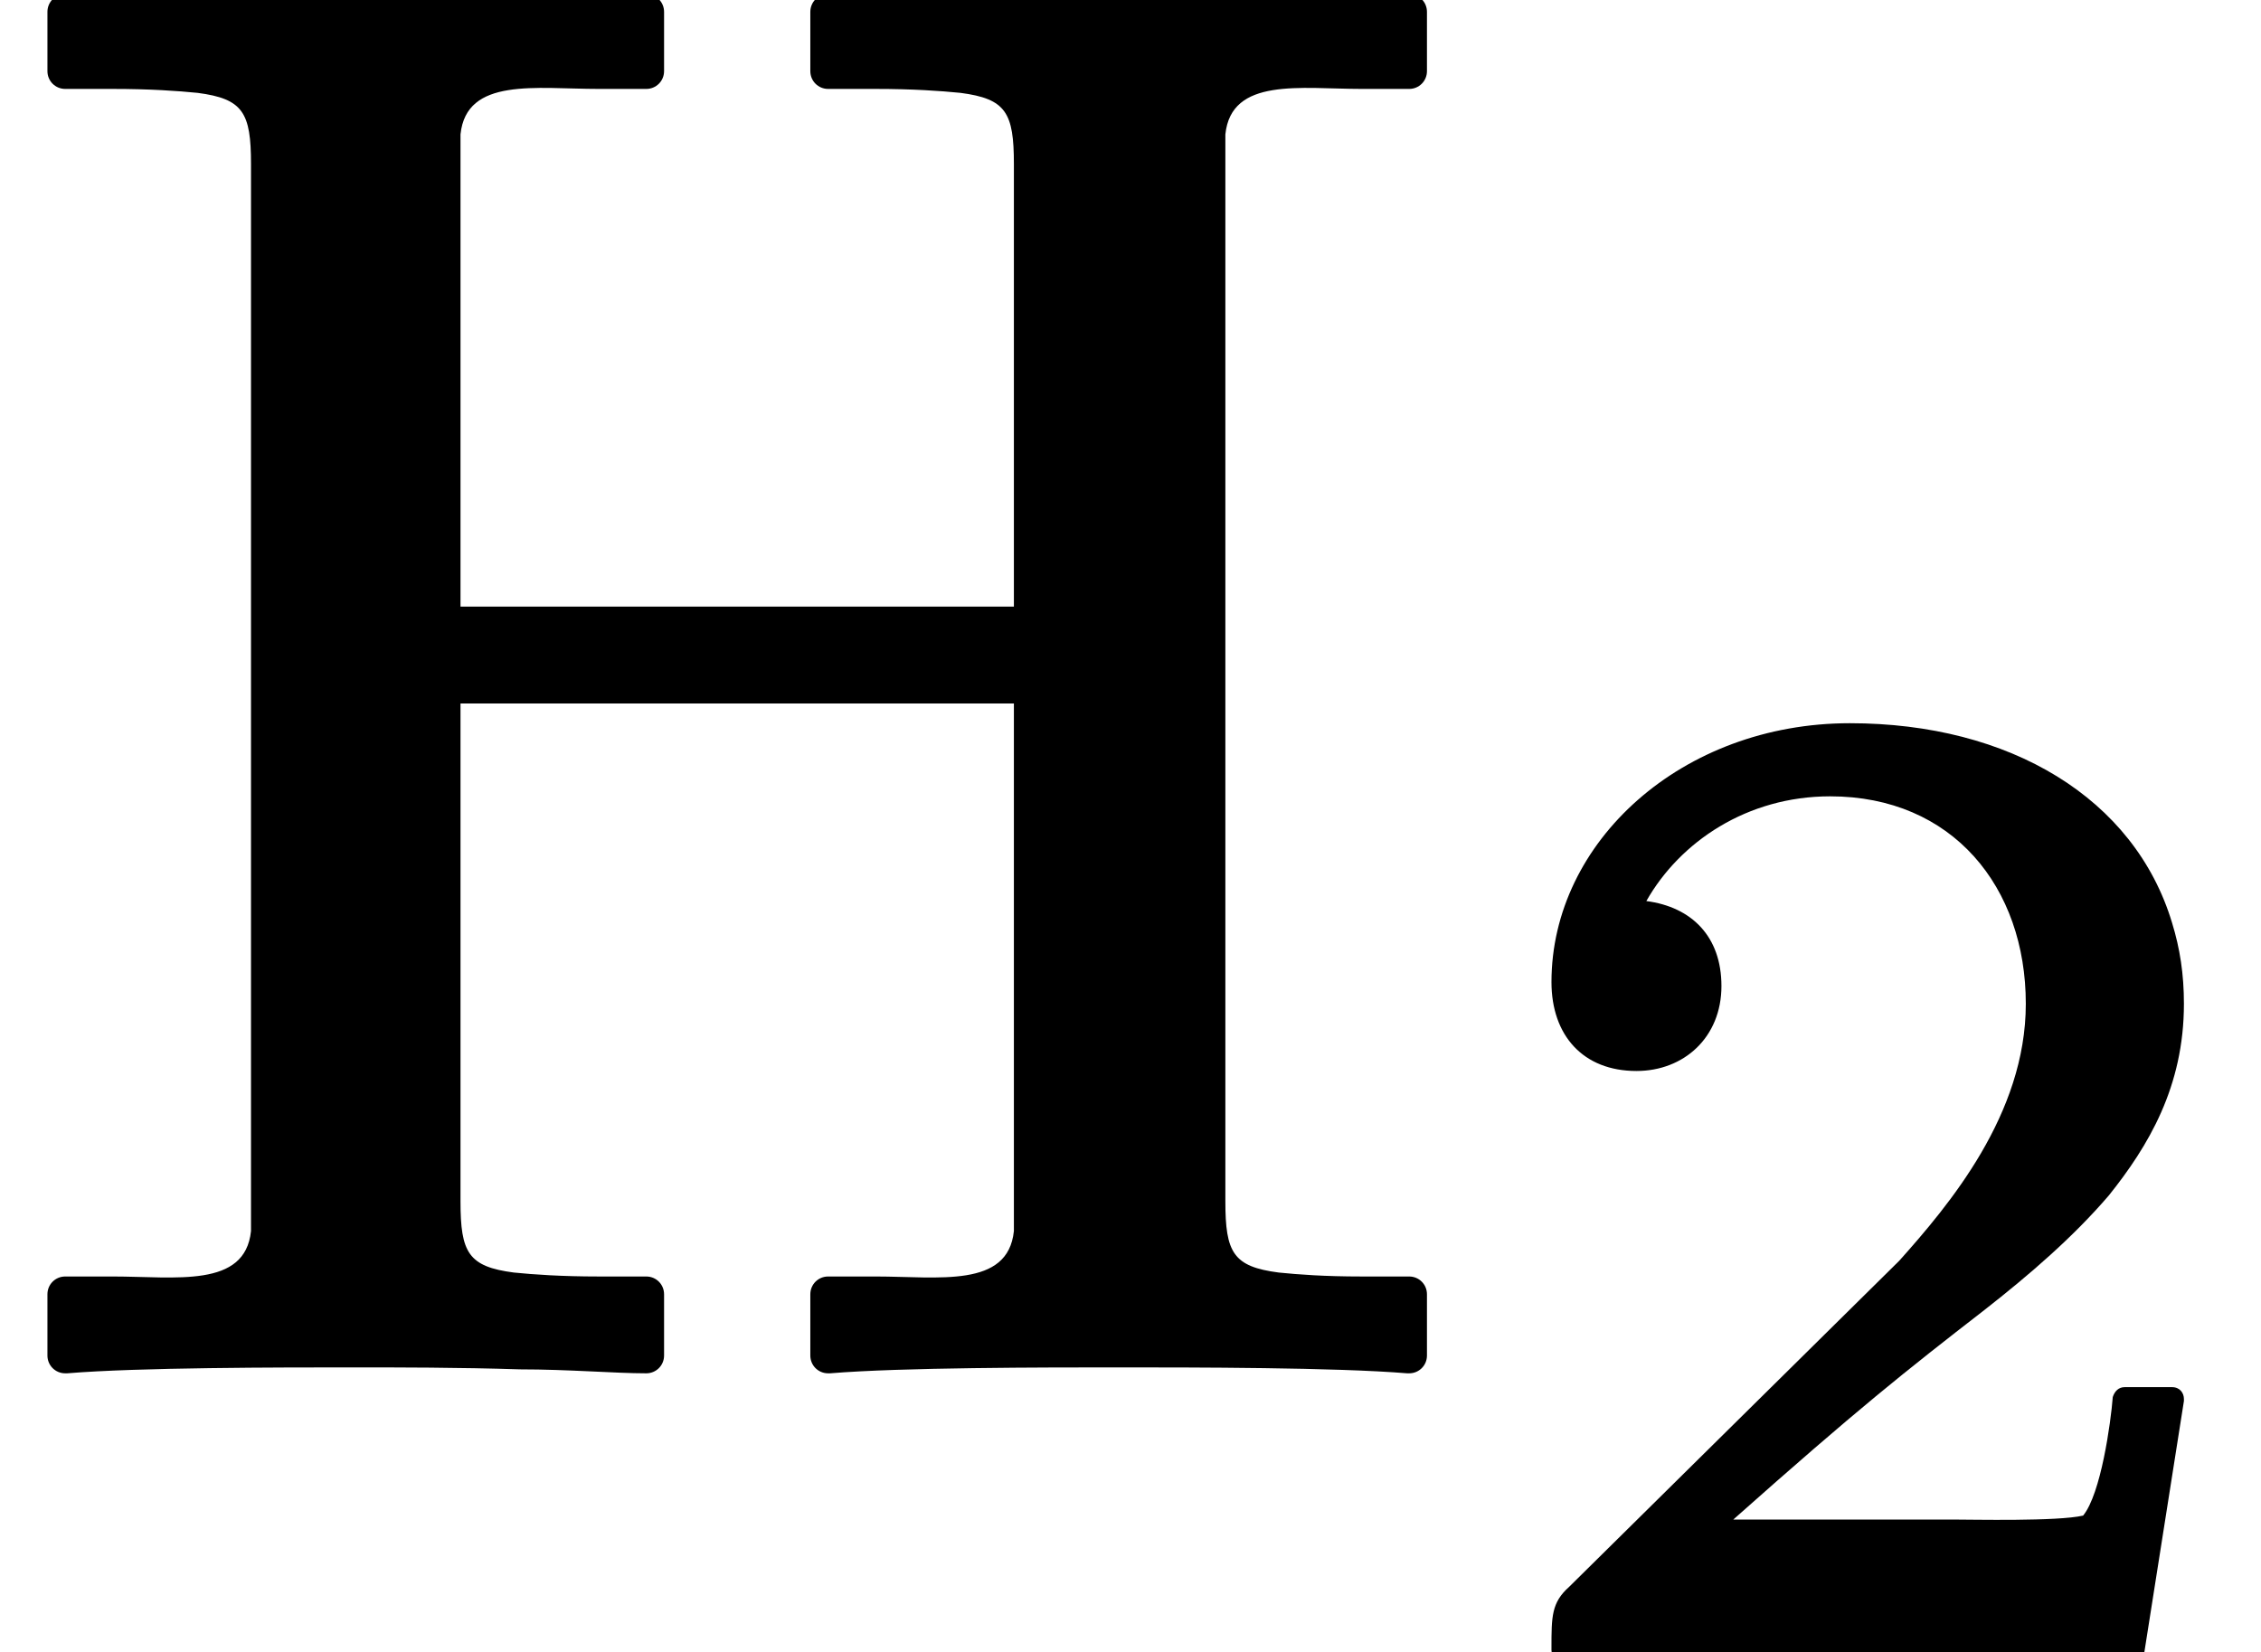
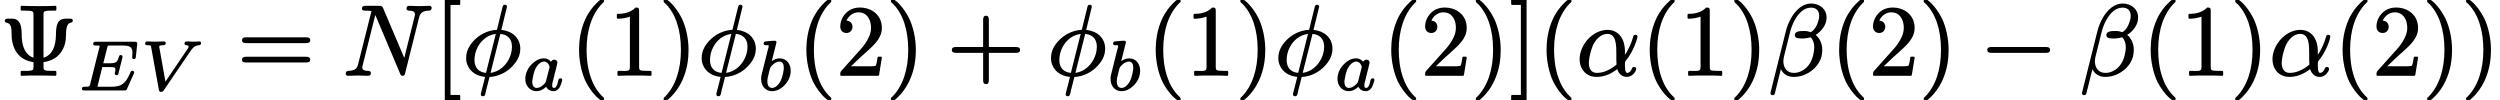
- <svg xmlns="http://www.w3.org/2000/svg" xmlns:xlink="http://www.w3.org/1999/xlink" version="1.1" width="11.44pt" height="8.36pt" viewBox="0 -6.86 11.44 8.36">
+ <svg xmlns="http://www.w3.org/2000/svg" xmlns:xlink="http://www.w3.org/1999/xlink" version="1.1" width="249.33pt" height="9.96pt" viewBox="0 -7.47 249.33 9.96">
  <defs>
-     <path id="g8-50" d="M.38-3.38C.38-3.11 .54-2.93 .81-2.93C1.05-2.93 1.24-3.1 1.24-3.36C1.24-3.61 1.09-3.76 .86-3.79C1.03-4.09 1.37-4.32 1.79-4.32C2.41-4.32 2.78-3.86 2.78-3.27C2.78-2.71 2.39-2.25 2.14-1.97L.47-.32C.38-.24 .38-.17 .38-.01C.38-.01 .38-.01 .38 0C.38 .03 .4 .06 .44 .06H3.31C3.34 .06 3.37 .04 3.38 .01L3.58-1.26C3.58-1.26 3.58-1.26 3.58-1.27C3.58-1.3 3.56-1.33 3.52-1.33H3.28C3.25-1.33 3.23-1.31 3.22-1.28C3.21-1.15 3.16-.79 3.07-.68C2.94-.65 2.51-.66 2.41-.66H1.3C1.93-1.22 2.17-1.41 2.57-1.72C2.8-1.9 3.02-2.09 3.2-2.3C3.4-2.55 3.58-2.85 3.58-3.27C3.58-3.42 3.56-3.55 3.52-3.68C3.33-4.31 2.7-4.69 1.89-4.69C1.04-4.69 .38-4.09 .38-3.38Z" />
-     <path id="g9-72" d="M7.12 .09C7.12 .09 7.13 .09 7.13 .09C7.18 .09 7.22 .05 7.22 0V-.31C7.22-.36 7.18-.4 7.13-.4H6.89C6.7-.4 6.57-.41 6.47-.42C6.24-.45 6.2-.52 6.2-.78V-6.03C6.2-6.09 6.2-6.14 6.2-6.18C6.23-6.47 6.58-6.41 6.89-6.41H7.13C7.18-6.41 7.22-6.45 7.22-6.5V-6.8C7.22-6.85 7.18-6.89 7.13-6.89C7.13-6.89 7.12-6.89 7.12-6.89C6.76-6.86 6.04-6.86 5.67-6.86C5.46-6.86 5.13-6.86 4.83-6.87C4.58-6.87 4.35-6.89 4.19-6.89C4.14-6.89 4.1-6.85 4.1-6.8V-6.5C4.1-6.45 4.14-6.41 4.19-6.41H4.43C4.62-6.41 4.76-6.4 4.86-6.39C5.09-6.36 5.13-6.29 5.13-6.03V-3.79H2.33V-6.03C2.33-6.09 2.33-6.14 2.33-6.18C2.36-6.47 2.71-6.41 3.03-6.41H3.27C3.32-6.41 3.36-6.45 3.36-6.5V-6.8C3.36-6.85 3.32-6.89 3.27-6.89C3.27-6.89 3.26-6.89 3.26-6.89C2.9-6.86 2.17-6.86 1.8-6.86C1.59-6.86 1.27-6.86 .97-6.87C.72-6.87 .49-6.89 .33-6.89C.28-6.89 .24-6.85 .24-6.8V-6.5C.24-6.45 .28-6.41 .33-6.41H.57C.76-6.41 .9-6.4 1-6.39C1.23-6.36 1.27-6.29 1.27-6.03V-.78C1.27-.72 1.27-.67 1.27-.63C1.24-.34 .89-.4 .57-.4H.33C.28-.4 .24-.36 .24-.31V0C.24 .05 .28 .09 .33 .09C.33 .09 .34 .09 .34 .09C.7 .06 1.42 .06 1.79 .06C2 .06 2.33 .06 2.63 .07C2.88 .07 3.11 .09 3.27 .09C3.32 .09 3.36 .05 3.36 0V-.31C3.36-.36 3.32-.4 3.27-.4H3.03C2.84-.4 2.7-.41 2.6-.42C2.37-.45 2.33-.52 2.33-.78V-3.3H5.13V-.78C5.13-.72 5.13-.67 5.13-.63C5.1-.34 4.75-.4 4.43-.4H4.19C4.14-.4 4.1-.36 4.1-.31V0C4.1 .05 4.14 .09 4.19 .09C4.19 .09 4.2 .09 4.2 .09C4.56 .06 5.29 .06 5.66 .06S6.76 .06 7.12 .09Z" />
+     <path id="g3-0" d="M6.6-2.78H1.15C.92-2.78 .74-2.73 .74-2.49S.92-2.2 1.15-2.2H6.6C6.82-2.2 7-2.25 7-2.49S6.82-2.78 6.6-2.78Z" />
+     <path id="g6-11" d="M4-1.03C3.53-.63 3.1-.42 2.74-.31C2.45-.22 2.21-.2 2.04-.2C1.47-.2 1.24-.62 1.24-1.2C1.24-1.31 1.26-1.46 1.28-1.63C1.34-2.04 1.48-2.53 1.62-2.88C1.87-3.47 2.4-4.09 3.08-4.09C3.97-4.09 3.98-2.99 3.98-2.1V-2.09C3.98-1.77 3.97-1.33 4-1.03ZM5.75-.79C5.63-.79 5.57-.72 5.54-.64C5.45-.43 5.32-.21 5.06-.2C4.82-.2 4.84-.89 4.84-1.13C4.84-1.3 4.85-1.33 4.92-1.41C5.35-1.93 5.62-2.48 5.8-2.9C6.03-3.45 6.09-3.79 6.09-3.82C6.09-3.92 6-4 5.88-4C5.7-4 5.68-3.88 5.64-3.73C5.48-3.16 5.17-2.48 4.84-2V-2.35C4.84-3.58 4.22-4.49 3.09-4.49C2.81-4.49 2.53-4.43 2.26-4.33C1.49-4.03 .87-3.38 .55-2.63C.4-2.29 .32-1.93 .32-1.57C.32-.56 .97 .2 2.02 .2C2.83 .2 3.54-.16 4.07-.58C4.21-.16 4.5 .2 5.03 .2C5.45 .2 5.75-.1 5.9-.38C5.93-.45 5.96-.51 5.96-.6C5.96-.72 5.87-.79 5.75-.79Z" />
+     <path id="g6-12" d="M3.48-3.63C3.48-3.63 3.49-3.63 3.49-3.63C3.52-3.63 3.99-3.67 4.21-3.75C4.44-3.55 4.58-3.18 4.58-2.77C4.58-2.5 4.53-2.21 4.46-1.92C4.35-1.47 4.13-1.03 3.77-.7C3.46-.43 3.06-.2 2.54-.2C1.86-.2 1.5-.7 1.5-1.36C1.5-1.51 1.52-1.66 1.56-1.83L2.16-4.24C2.36-5.05 2.77-5.89 3.34-6.36C3.57-6.55 3.88-6.71 4.26-6.71C4.77-6.71 5.07-6.41 5.07-5.9C5.07-5.75 5.05-5.59 5-5.43C4.87-4.97 4.66-4.52 4.24-4.26C4.04-4.33 3.83-4.38 3.59-4.38C3.59-4.38 3.59-4.38 3.58-4.38C3.16-4.38 2.64-4.37 2.64-3.96C2.64-3.61 3.13-3.63 3.48-3.63ZM4.72-3.99C5.03-4.18 5.3-4.44 5.49-4.73C5.67-5 5.81-5.32 5.81-5.72C5.81-6.58 5.09-7.12 4.27-7.12C3.86-7.12 3.47-6.96 3.13-6.7C2.47-6.19 1.97-5.26 1.74-4.33L.21 1.79C.21 1.8 .21 1.8 .21 1.81C.21 1.93 .28 2.02 .4 2.02H.45C.54 2.02 .62 1.96 .64 1.88L1.25-.57C1.46-.13 1.88 .2 2.53 .2C2.86 .2 3.2 .14 3.53 .02C4.34-.29 5.06-.95 5.3-1.83C5.3-1.83 5.3-1.83 5.3-1.83C5.35-2.06 5.38-2.28 5.38-2.49C5.38-3.12 5.11-3.68 4.72-3.99Z" />
+     <path id="g6-30" d="M4.97-2.82C4.97-2.31 4.83-1.89 4.64-1.53C4.29-.89 3.69-.32 2.83-.2L3.81-4.09C4.51-4.03 4.97-3.6 4.97-2.82ZM1.23-1.47C1.23-1.9 1.33-2.36 1.55-2.77C1.89-3.42 2.5-3.98 3.36-4.09L2.38-.2C1.68-.26 1.23-.7 1.23-1.47ZM3.91-4.49C4.09-5.26 4.29-6.02 4.47-6.79C4.47-6.8 4.47-6.8 4.47-6.81C4.47-6.93 4.38-7 4.26-7C4.08-7 4.06-6.88 4.02-6.73L3.47-4.5C2.48-4.44 1.7-3.98 1.18-3.43C.77-3 .4-2.44 .4-1.68C.4-1.43 .44-1.21 .53-.99C.8-.32 1.43 .12 2.29 .2L2.08 1.04C2.03 1.26 1.94 1.59 1.89 1.77C1.88 1.84 1.86 1.87 1.86 1.93C1.86 2.06 1.94 2.13 2.07 2.13C2.32 2.13 2.33 1.82 2.37 1.62L2.73 .21C3.72 .15 4.5-.32 5.03-.88C5.43-1.31 5.8-1.86 5.8-2.61C5.8-3.7 4.98-4.38 3.91-4.49Z" />
+     <path id="g6-78" d="M6.36-6.61C6.36-6.46 6.48-6.41 6.63-6.41C6.63-6.41 6.63-6.41 6.63-6.41C7.03-6.4 7.29-6.29 7.18-5.87L6.14-1.69L4.03-6.66C3.97-6.83 3.9-6.89 3.64-6.89H2.29C2.05-6.89 1.92-6.84 1.92-6.61C1.92-6.42 2.08-6.41 2.27-6.41C2.28-6.41 2.28-6.41 2.29-6.41C2.36-6.41 2.76-6.4 2.87-6.37L1.54-1.08C1.51-.96 1.48-.85 1.42-.76C1.28-.5 .98-.42 .56-.4C.38-.4 .3-.29 .3-.11C.3 .02 .4 .09 .52 .09C.85 .09 1.2 .06 1.51 .06C1.84 .06 2.2 .09 2.54 .09C2.54 .09 2.54 .09 2.55 .09C2.72 .09 2.81-.02 2.81-.2C2.81-.36 2.68-.4 2.52-.4C2.22-.41 1.95-.46 1.95-.75C1.95-.84 1.96-.86 1.99-.96L3.25-5.98L5.71-.16C5.76-.03 5.81 .09 5.98 .09C6.17 .09 6.19-.04 6.23-.19L7.62-5.74C7.74-6.22 8.02-6.39 8.61-6.41C8.78-6.41 8.87-6.53 8.87-6.69C8.87-6.81 8.77-6.89 8.65-6.89C8.32-6.89 7.97-6.86 7.64-6.86S6.96-6.89 6.63-6.89C6.63-6.89 6.63-6.89 6.63-6.89C6.45-6.89 6.36-6.78 6.36-6.61Z" />
+     <path id="g5-69" d="M5.45-1.9C5.28-1.9 5.27-1.77 5.21-1.63C5.1-1.38 4.99-1.18 4.88-1.01C4.55-.51 4.17-.31 3.32-.31H2.13C2.06-.31 2.02-.31 1.97-.32C1.97-.32 1.97-.32 1.97-.32S1.97-.36 2-.45L2.45-2.27H3.19C3.32-2.27 3.42-2.27 3.51-2.26C3.68-2.23 3.76-2.2 3.76-2.02C3.76-1.92 3.74-1.81 3.71-1.72C3.7-1.67 3.69-1.65 3.69-1.62C3.69-1.53 3.77-1.46 3.87-1.46C4.01-1.46 4.04-1.54 4.07-1.66L4.45-3.19C4.46-3.25 4.47-3.26 4.47-3.31C4.47-3.41 4.39-3.47 4.29-3.47C4.19-3.47 4.15-3.42 4.13-3.35C4.07-3.21 4.02-3.03 3.97-2.93C3.83-2.68 3.58-2.65 3.2-2.65H2.55L2.95-4.23C2.96-4.26 2.96-4.29 2.97-4.31C3.01-4.44 3.08-4.42 3.24-4.42H4.38C4.6-4.42 4.78-4.41 4.93-4.39C5.31-4.32 5.46-4.13 5.46-3.68C5.46-3.51 5.43-3.38 5.43-3.25C5.43-3.14 5.5-3.07 5.61-3.07C5.76-3.07 5.79-3.17 5.8-3.31L5.93-4.52C5.93-4.55 5.93-4.57 5.93-4.6C5.93-4.77 5.84-4.8 5.67-4.8H1.82C1.64-4.8 1.54-4.76 1.54-4.58C1.54-4.43 1.67-4.42 1.83-4.42C1.83-4.42 1.83-4.42 1.83-4.42C1.9-4.42 2.19-4.43 2.19-4.37C2.19-4.32 2.17-4.27 2.16-4.23L1.25-.59C1.24-.54 1.23-.5 1.21-.47C1.15-.28 .95-.31 .69-.31C.69-.31 .68-.31 .68-.31C.51-.31 .42-.27 .42-.1C.42 .05 .54 .06 .68 .06H4.64C4.82 .06 4.87 .03 4.92-.1L5.58-1.58C5.61-1.65 5.63-1.68 5.63-1.74C5.63-1.84 5.55-1.9 5.45-1.9Z" />
+     <path id="g5-86" d="M4.62-4.83C4.49-4.83 4.42-4.74 4.42-4.61C4.42-4.35 4.83-4.54 4.83-4.31C4.83-4.21 4.77-4.14 4.72-4.07L2.52-.82L1.91-4.23C1.9-4.27 1.9-4.28 1.9-4.32C1.9-4.32 1.9-4.32 1.9-4.32C1.9-4.44 2.16-4.45 2.27-4.45C2.27-4.45 2.28-4.45 2.28-4.45C2.45-4.45 2.55-4.5 2.55-4.67C2.55-4.76 2.46-4.83 2.36-4.83C2.16-4.83 1.67-4.8 1.46-4.8C1.29-4.8 .86-4.83 .69-4.83C.56-4.83 .49-4.74 .49-4.61S.6-4.45 .72-4.45C.73-4.45 .73-4.45 .73-4.45C.82-4.45 .89-4.45 .94-4.44C1.07-4.43 1.07-4.39 1.09-4.28L1.86-.03C1.88 .11 1.91 .2 2.09 .2C2.25 .2 2.31 .12 2.37 .02L5.04-3.9C5.18-4.1 5.31-4.24 5.45-4.33C5.56-4.39 5.68-4.44 5.85-4.45C5.99-4.46 6.07-4.51 6.07-4.67C6.07-4.76 6-4.83 5.91-4.83C5.73-4.83 5.52-4.8 5.35-4.8C5.13-4.8 4.84-4.83 4.62-4.83Z" />
+     <path id="g5-97" d="M2.78-2.27C2.78-2.25 2.77-2.21 2.76-2.19L2.43-.89C2.39-.7 2.23-.56 2.1-.45C1.97-.33 1.75-.19 1.5-.19C1.44-.19 1.39-.2 1.34-.22C1.14-.3 1.05-.49 1.05-.8C1.05-.89 1.07-1 1.09-1.12C1.13-1.4 1.22-1.74 1.31-1.98C1.43-2.28 1.65-2.55 1.82-2.67C1.98-2.79 2.13-2.82 2.22-2.82C2.49-2.82 2.64-2.64 2.72-2.47C2.75-2.4 2.78-2.34 2.78-2.27ZM3.87-1.15C3.61-1.15 3.63-.77 3.56-.58C3.5-.42 3.42-.19 3.21-.19C3.06-.19 3.04-.32 3.04-.47C3.04-.66 3.1-.84 3.15-1L3.3-1.63C3.39-1.96 3.47-2.26 3.54-2.61C3.56-2.65 3.56-2.68 3.56-2.72C3.56-2.89 3.43-3.01 3.26-3.01C3.1-3.01 2.98-2.91 2.92-2.8C2.78-2.98 2.55-3.14 2.22-3.14C1.72-3.14 1.35-2.89 1.07-2.62C.7-2.28 .36-1.75 .36-1.09C.36-.77 .45-.5 .62-.29C.8-.05 1.08 .13 1.48 .13C1.9 .13 2.21-.09 2.44-.31C2.57-.04 2.83 .13 3.19 .13C3.26 .13 3.32 .13 3.38 .1C3.73-.01 3.88-.4 3.99-.77C4.02-.86 4.04-.91 4.04-1C4.04-1.1 3.97-1.15 3.87-1.15Z" />
+     <path id="g5-98" d="M1.02-.84C1.02-.94 1.03-1.04 1.05-1.18C1.09-1.35 1.15-1.59 1.24-1.97C1.27-2.09 1.3-2.2 1.35-2.28C1.49-2.46 1.71-2.65 1.88-2.73C2-2.79 2.12-2.82 2.22-2.82C2.55-2.82 2.66-2.55 2.66-2.2C2.66-2.15 2.66-2.08 2.65-2C2.57-1.44 2.41-.88 2.11-.54C1.97-.38 1.77-.19 1.49-.19C1.15-.19 1.02-.5 1.02-.84ZM1.46-2.86L1.9-4.61C1.91-4.64 1.93-4.72 1.93-4.74C1.93-4.84 1.86-4.9 1.76-4.9C1.56-4.9 1.26-4.87 1.06-4.85C.84-4.83 .65-4.85 .65-4.61C.65-4.48 .76-4.45 .89-4.45C.89-4.45 .89-4.45 .89-4.45C1-4.45 1.16-4.46 1.16-4.41C1.16-4.26 1.09-4.07 1.05-3.93C.84-3.1 .64-2.27 .43-1.44C.4-1.32 .4-1.21 .4-1.08C.4-.75 .49-.48 .65-.27C.82-.04 1.1 .13 1.49 .13C1.98 .13 2.35-.1 2.64-.37C3.01-.71 3.35-1.24 3.35-1.91C3.35-2.12 3.31-2.3 3.25-2.45C3.1-2.84 2.75-3.14 2.24-3.14C1.92-3.14 1.66-3 1.46-2.86Z" />
+     <path id="g8-9" d="M6.94-5.61C6.94-5.61 6.93-5.61 6.93-5.61H6.56C5.69-5.61 5.59-4.89 5.58-4C5.57-2.88 5.23-1.98 4.34-1.71V-6.02C4.34-6.23 4.36-6.31 4.53-6.36C4.72-6.41 4.89-6.41 5.2-6.41H5.53C5.58-6.41 5.62-6.45 5.62-6.5V-6.8C5.62-6.85 5.58-6.89 5.53-6.89C5.53-6.89 5.52-6.89 5.52-6.89C5.14-6.86 4.23-6.86 3.85-6.86C3.62-6.86 3.23-6.86 2.87-6.87C2.58-6.87 2.31-6.89 2.15-6.89C2.1-6.89 2.06-6.85 2.06-6.8V-6.5C2.06-6.45 2.1-6.41 2.15-6.41H2.48C2.71-6.41 2.89-6.4 3.01-6.39C3.27-6.35 3.34-6.3 3.34-6.02V-1.71C2.71-1.93 2.37-2.49 2.24-3.16C2.17-3.53 2.16-3.89 2.16-4.12C2.15-4.94 1.98-5.61 1.19-5.61H.82C.82-5.61 .82-5.61 .81-5.61C.64-5.61 .48-5.59 .48-5.41C.48-5.31 .55-5.23 .65-5.21C1.17-5.12 1.15-4.57 1.16-3.95C1.16-3.35 1.35-2.66 1.68-2.21C2.07-1.66 2.67-1.37 3.34-1.27V-.79C3.34-.58 3.32-.5 3.15-.45C2.96-.4 2.79-.4 2.48-.4H2.15C2.1-.4 2.06-.36 2.06-.31V0C2.06 .05 2.1 .09 2.15 .09C2.15 .09 2.16 .09 2.16 .09C2.54 .06 3.45 .06 3.84 .06C4.06 .06 4.45 .06 4.81 .07C5.1 .07 5.37 .09 5.53 .09C5.58 .09 5.62 .05 5.62 0V-.31C5.62-.36 5.58-.4 5.53-.4H5.2C4.97-.4 4.79-.41 4.67-.42C4.41-.46 4.34-.51 4.34-.79V-1.27C5.04-1.37 5.65-1.67 6.04-2.2C6.48-2.79 6.59-3.38 6.59-4.18C6.59-4.56 6.67-5 6.9-5.15C7.03-5.24 7.26-5.19 7.26-5.41C7.26-5.59 7.12-5.61 6.94-5.61Z" />
+     <path id="g8-40" d="M3.2-7.56C3.16-7.56 3.14-7.55 3.11-7.53C2.93-7.44 2.82-7.33 2.63-7.14C2.29-6.81 1.86-6.28 1.53-5.57C1.02-4.45 .9-3.34 .9-2.49C.9-1.38 1.15-.21 1.56 .66C1.9 1.34 2.32 1.86 2.64 2.18C2.79 2.32 2.91 2.42 3.01 2.49C3.07 2.53 3.12 2.58 3.2 2.58C3.31 2.58 3.39 2.51 3.39 2.39C3.39 2.39 3.39 2.39 3.39 2.38C3.39 2.25 3.28 2.19 3.19 2.11C2.65 1.56 2.28 .9 2.05 .19C1.75-.7 1.65-1.65 1.65-2.49C1.65-4.46 2.18-6.07 3.23-7.14C3.3-7.2 3.39-7.25 3.39-7.37S3.31-7.56 3.2-7.56Z" />
+     <path id="g8-41" d="M.48-7.37C.48-7.37 .48-7.37 .48-7.36C.48-7.23 .6-7.16 .7-7.08C1.68-6.08 2.21-4.5 2.21-2.49C2.21-.54 1.68 1.09 .64 2.16C.57 2.22 .48 2.27 .48 2.39C.48 2.5 .56 2.58 .67 2.58C.71 2.58 .73 2.57 .76 2.55C.94 2.46 1.05 2.35 1.24 2.16C1.57 1.83 2 1.3 2.33 .59C2.85-.53 2.97-1.64 2.97-2.49C2.97-3.6 2.72-4.77 2.3-5.64C1.96-6.33 1.54-6.84 1.23-7.16C1.08-7.3 .96-7.4 .86-7.47C.8-7.51 .75-7.56 .67-7.56C.56-7.56 .48-7.48 .48-7.37Z" />
+     <path id="g8-43" d="M6.86-2.78H4.16V-5.49C4.16-5.72 4.11-5.9 3.88-5.9S3.59-5.72 3.59-5.49V-2.78H.88C.65-2.78 .47-2.73 .47-2.49S.65-2.2 .88-2.2H3.59V.51C3.59 .74 3.64 .92 3.88 .92S4.16 .74 4.16 .51V-2.2H6.86C7.09-2.2 7.27-2.25 7.27-2.49S7.09-2.78 6.86-2.78Z" />
+     <path id="g8-49" d="M4.16 .09C4.16 .09 4.17 .09 4.17 .09C4.22 .09 4.26 .05 4.26 0V-.31C4.26-.36 4.22-.4 4.17-.4H3.86C3.64-.4 3.47-.41 3.35-.42C3.09-.45 3.02-.5 3.02-.79V-6.39C3.02-6.66 2.96-6.72 2.7-6.72C2.67-6.72 2.65-6.71 2.64-6.69C2.37-6.43 2.06-6.28 1.77-6.2C1.4-6.09 1.07-6.09 .89-6.09C.84-6.09 .8-6.05 .8-6V-5.69C.8-5.64 .84-5.6 .89-5.6C.89-5.6 .89-5.6 .89-5.6C1.25-5.6 1.78-5.68 2.1-5.81V-.79C2.1-.73 2.1-.68 2.09-.64C2.06-.33 1.62-.4 1.27-.4H.95C.9-.4 .86-.36 .86-.31V0C.86 .05 .9 .09 .95 .09C.95 .09 .96 .09 .96 .09C1.33 .06 2.18 .06 2.56 .06S3.8 .06 4.16 .09Z" />
+     <path id="g8-50" d="M1.03-4.18C1.37-4.18 1.63-4.43 1.63-4.8C1.63-5.15 1.38-5.41 1.03-5.41C1.23-5.86 1.66-6.24 2.23-6.24C3.07-6.24 3.48-5.53 3.48-4.7C3.48-4.36 3.39-4.02 3.23-3.7C3.04-3.29 2.75-2.9 2.45-2.56L.54-.43C.44-.33 .41-.24 .41-.02C.41-.01 .41-.01 .41 0C.41 .05 .45 .09 .5 .09H4.19C4.23 .09 4.27 .06 4.28 .01L4.56-1.72C4.56-1.72 4.56-1.73 4.56-1.73C4.56-1.78 4.52-1.82 4.47-1.82H4.22C4.18-1.82 4.14-1.79 4.13-1.74C4.09-1.48 4.05-1.12 3.94-.91C3.76-.84 3.25-.86 3.06-.86H1.48L2.38-1.72C2.9-2.18 3.31-2.55 3.64-2.87C4-3.24 4.23-3.54 4.38-3.87C4.49-4.1 4.56-4.37 4.56-4.7C4.56-4.99 4.5-5.27 4.4-5.51C4.09-6.23 3.34-6.72 2.36-6.72C1.97-6.72 1.62-6.62 1.33-6.45C.84-6.14 .41-5.55 .41-4.83C.41-4.43 .66-4.18 1.03-4.18Z" />
+     <path id="g8-61" d="M6.85-1.81H.9C.66-1.81 .47-1.76 .47-1.52S.65-1.24 .88-1.24H6.86C7.09-1.24 7.27-1.29 7.27-1.52S7.08-1.81 6.85-1.81ZM6.86-3.75H.88C.65-3.75 .47-3.7 .47-3.46S.66-3.17 .89-3.17H6.85C7.08-3.17 7.27-3.22 7.27-3.46S7.09-3.75 6.86-3.75Z" />
+     <path id="g8-91" d="M2.54 2.58C2.59 2.58 2.63 2.54 2.63 2.49V2.09C2.63 2.04 2.59 2 2.54 2H1.66V-6.98H2.54C2.59-6.98 2.63-7.02 2.63-7.07V-7.47C2.63-7.52 2.59-7.56 2.54-7.56H1.18C1.13-7.56 1.09-7.52 1.09-7.47V2.49C1.09 2.54 1.13 2.58 1.18 2.58H2.54Z" />
+     <path id="g8-93" d="M1.58 2.58C1.63 2.58 1.67 2.54 1.67 2.49V-7.47C1.67-7.52 1.63-7.56 1.58-7.56H.22C.17-7.56 .13-7.52 .13-7.47V-7.07C.13-7.02 .17-6.98 .22-6.98H1.1V2H.22C.17 2 .13 2.04 .13 2.09V2.49C.13 2.54 .17 2.58 .22 2.58H1.58Z" />
  </defs>
  <g id="page130">
-     <use x="0" y="0" xlink:href="#g9-72" />
-     <use x="7.47" y="1.49" xlink:href="#g8-50" />
+     <use x="0" y="0" xlink:href="#g8-9" />
+     <use x="7.75" y="1.49" xlink:href="#g5-69" />
+     <use x="13.98" y="1.49" xlink:href="#g5-86" />
+     <use x="23.67" y="0" xlink:href="#g8-61" />
+     <use x="34.18" y="0" xlink:href="#g6-78" />
+     <use x="43.27" y="0" xlink:href="#g8-91" />
+     <use x="46.09" y="0" xlink:href="#g6-30" />
+     <use x="52.03" y="1.49" xlink:href="#g5-97" />
+     <use x="56.85" y="0" xlink:href="#g8-40" />
+     <use x="60.72" y="0" xlink:href="#g8-49" />
+     <use x="65.7" y="0" xlink:href="#g8-41" />
+     <use x="69.58" y="0" xlink:href="#g6-30" />
+     <use x="75.51" y="1.49" xlink:href="#g5-98" />
+     <use x="79.52" y="0" xlink:href="#g8-40" />
+     <use x="83.39" y="0" xlink:href="#g8-50" />
+     <use x="88.37" y="0" xlink:href="#g8-41" />
+     <use x="94.46" y="0" xlink:href="#g8-43" />
+     <use x="104.42" y="0" xlink:href="#g6-30" />
+     <use x="110.36" y="1.49" xlink:href="#g5-98" />
+     <use x="114.36" y="0" xlink:href="#g8-40" />
+     <use x="118.23" y="0" xlink:href="#g8-49" />
+     <use x="123.22" y="0" xlink:href="#g8-41" />
+     <use x="127.09" y="0" xlink:href="#g6-30" />
+     <use x="133.03" y="1.49" xlink:href="#g5-97" />
+     <use x="137.85" y="0" xlink:href="#g8-40" />
+     <use x="141.72" y="0" xlink:href="#g8-50" />
+     <use x="146.7" y="0" xlink:href="#g8-41" />
+     <use x="150.58" y="0" xlink:href="#g8-93" />
+     <use x="153.34" y="0" xlink:href="#g8-40" />
+     <use x="157.22" y="0" xlink:href="#g6-11" />
+     <use x="163.63" y="0" xlink:href="#g8-40" />
+     <use x="167.5" y="0" xlink:href="#g8-49" />
+     <use x="172.48" y="0" xlink:href="#g8-41" />
+     <use x="176.36" y="0" xlink:href="#g6-12" />
+     <use x="182.52" y="0" xlink:href="#g8-40" />
+     <use x="186.39" y="0" xlink:href="#g8-50" />
+     <use x="191.37" y="0" xlink:href="#g8-41" />
+     <use x="197.46" y="0" xlink:href="#g3-0" />
+     <use x="207.43" y="0" xlink:href="#g6-12" />
+     <use x="213.59" y="0" xlink:href="#g8-40" />
+     <use x="217.46" y="0" xlink:href="#g8-49" />
+     <use x="222.44" y="0" xlink:href="#g8-41" />
+     <use x="226.32" y="0" xlink:href="#g6-11" />
+     <use x="232.73" y="0" xlink:href="#g8-40" />
+     <use x="236.6" y="0" xlink:href="#g8-50" />
+     <use x="241.58" y="0" xlink:href="#g8-41" />
+     <use x="245.46" y="0" xlink:href="#g8-41" />
  </g>
</svg>
